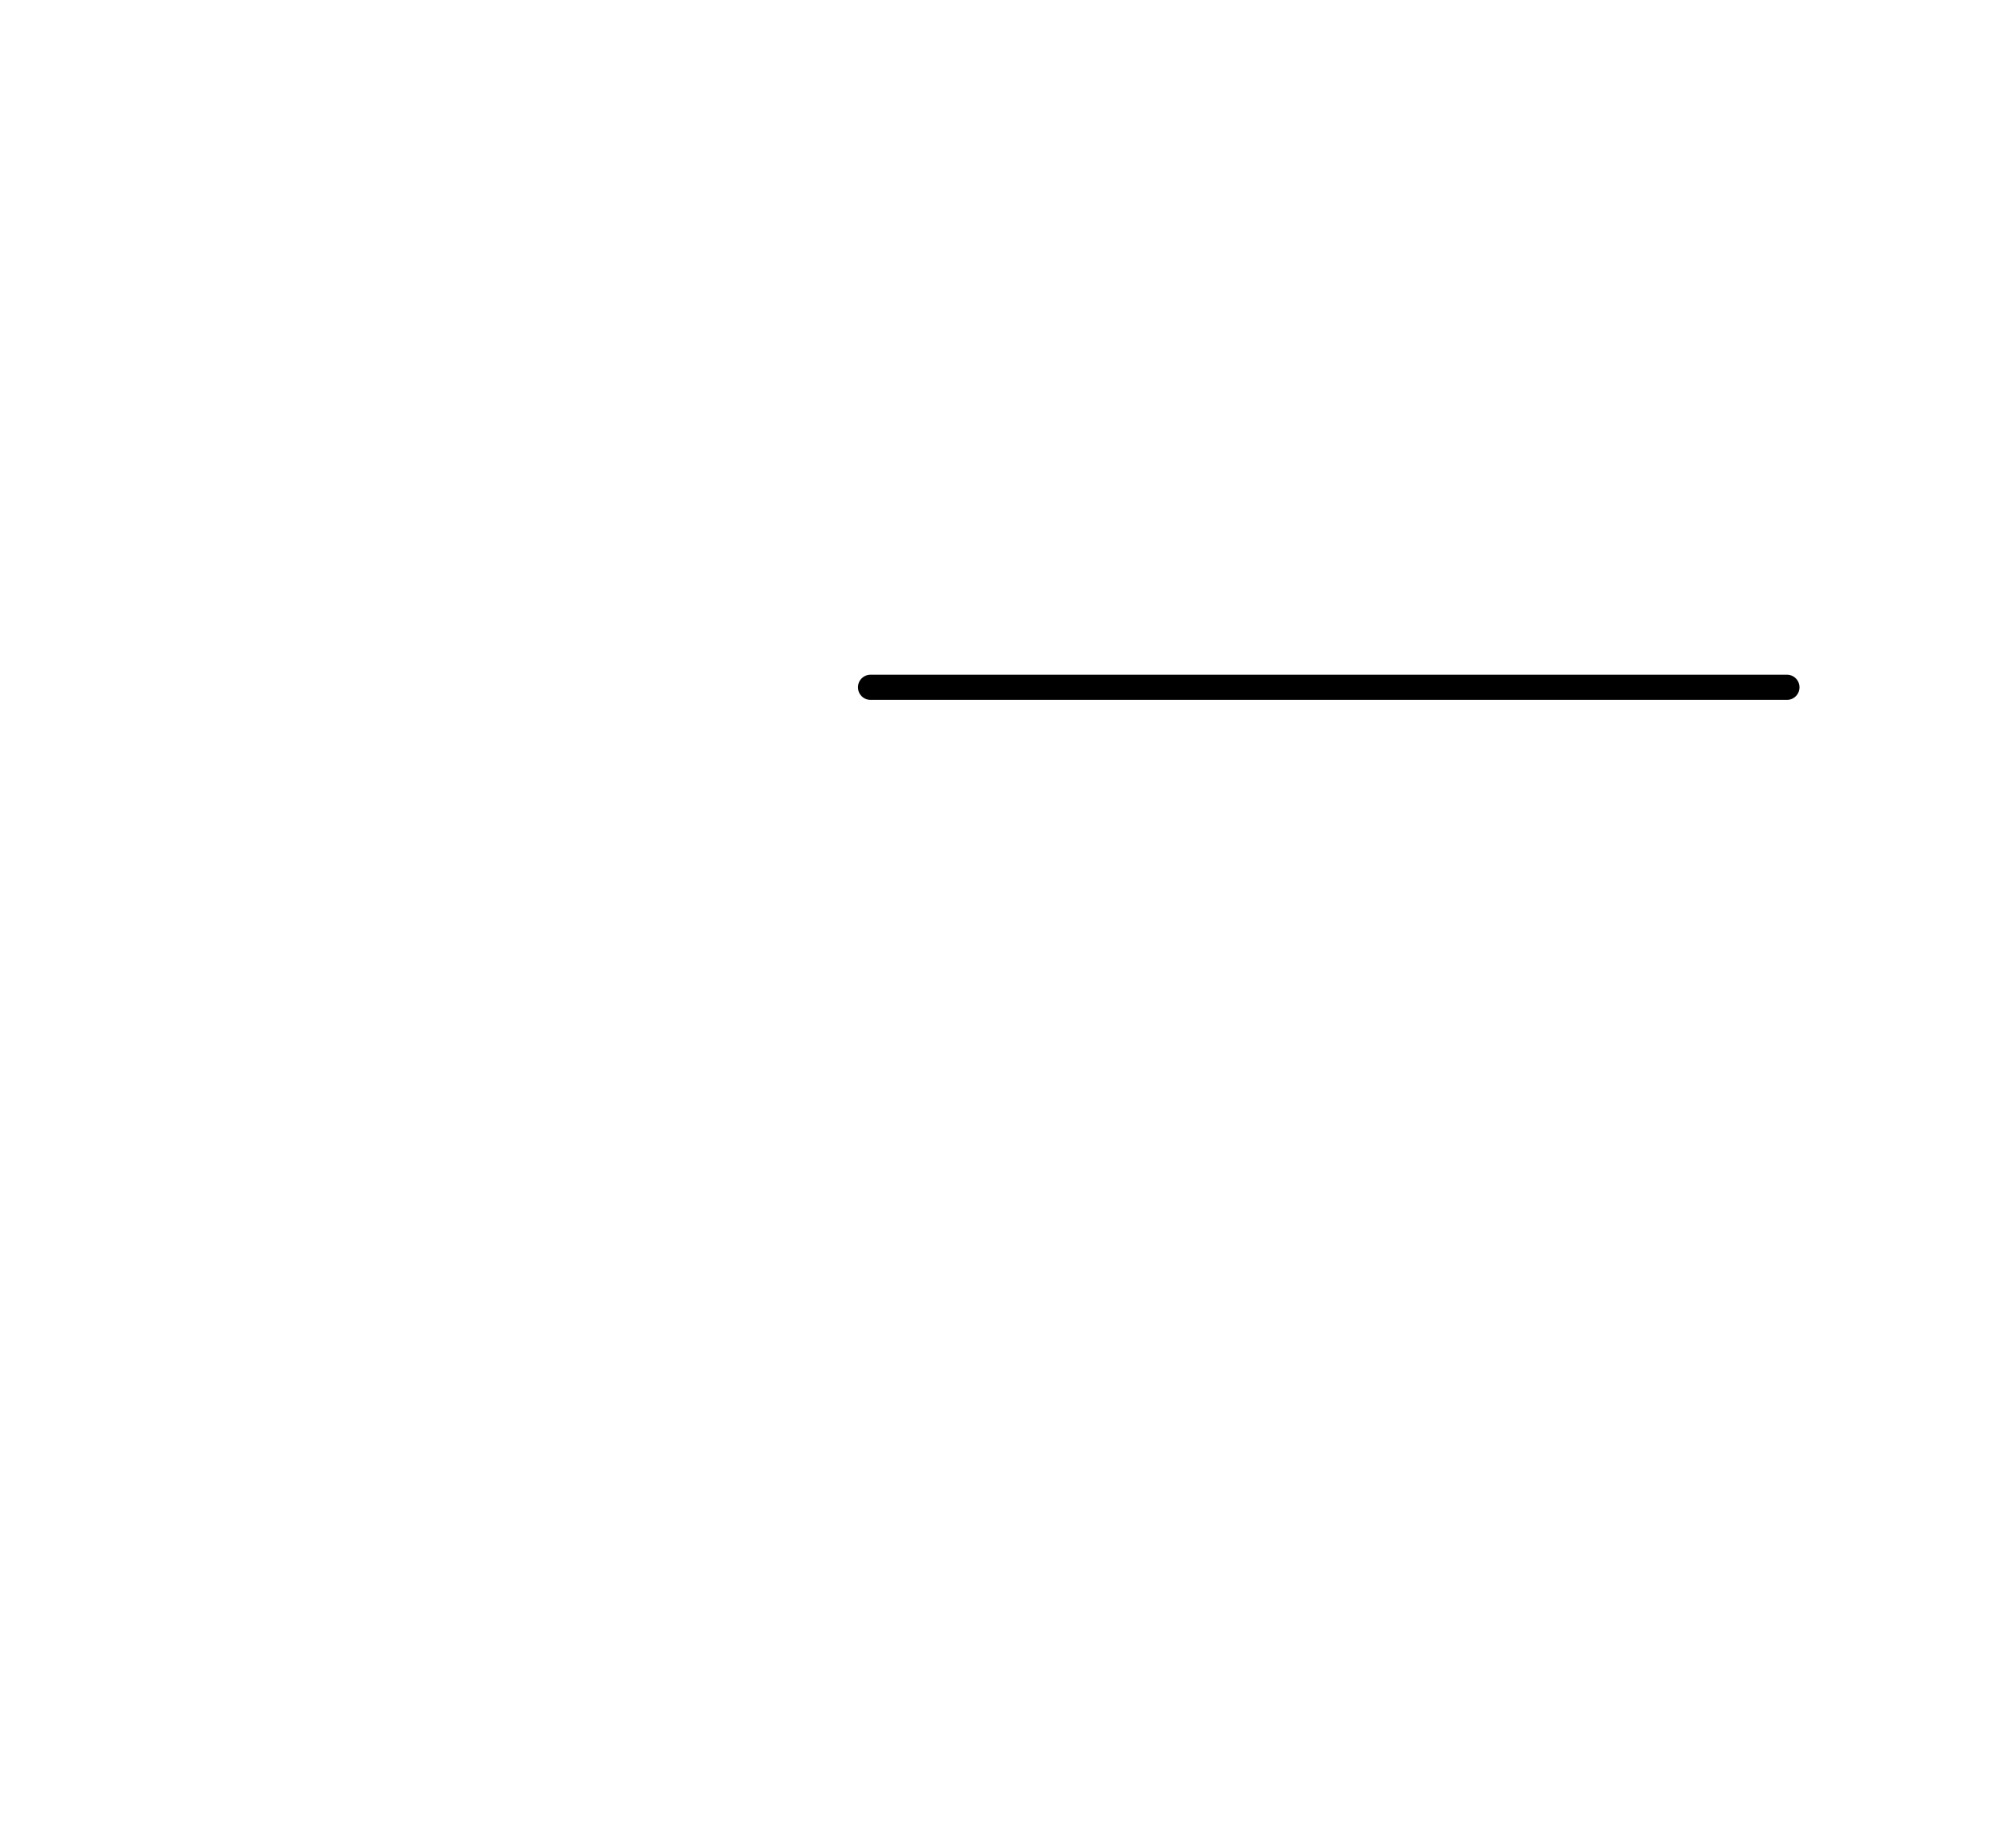
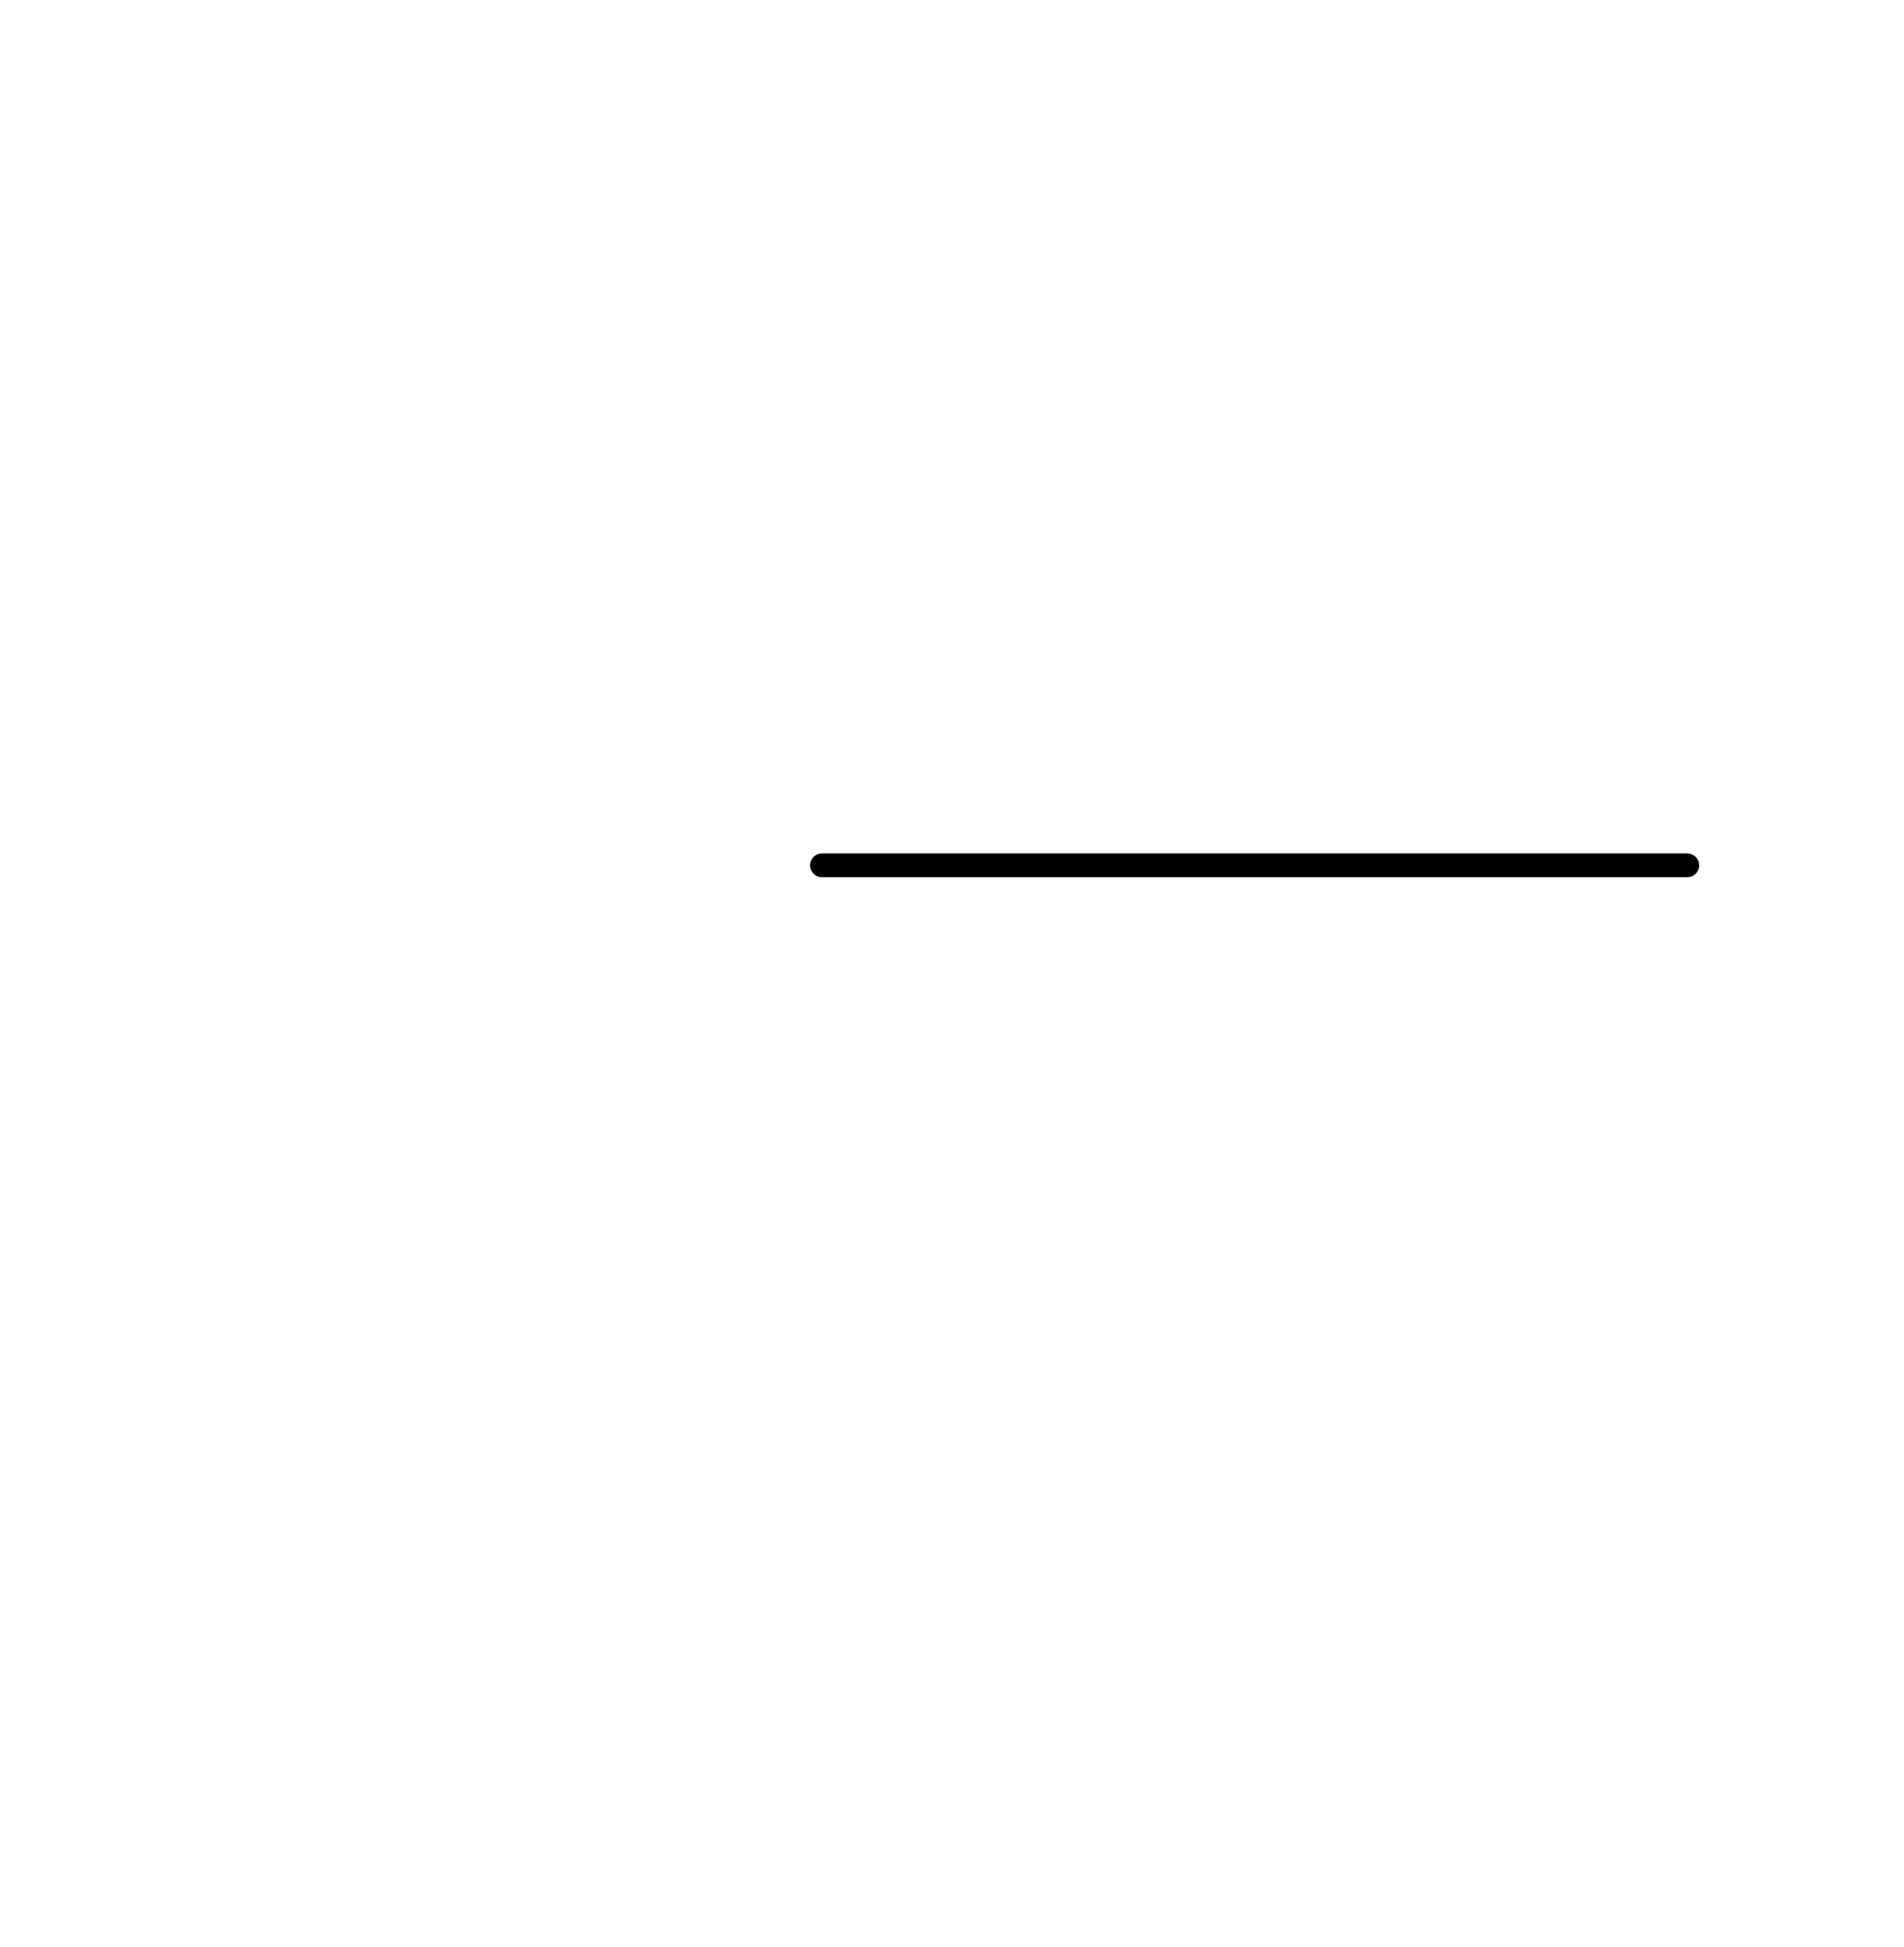
- <svg class="outline" viewBox="-1.9 -1.5 4.4 4" role="img" aria-label="M" fill="none" stroke="currentColor" stroke-width="0.055" stroke-linecap="round" stroke-linejoin="round">
+ <svg class="outline" viewBox="-1.9 -2 4.4 4.5" role="img" aria-label="M" fill="none" stroke="currentColor" stroke-width="0.055" stroke-linecap="round" stroke-linejoin="round">
  <path d="M0 0 L2 0" />
</svg>
